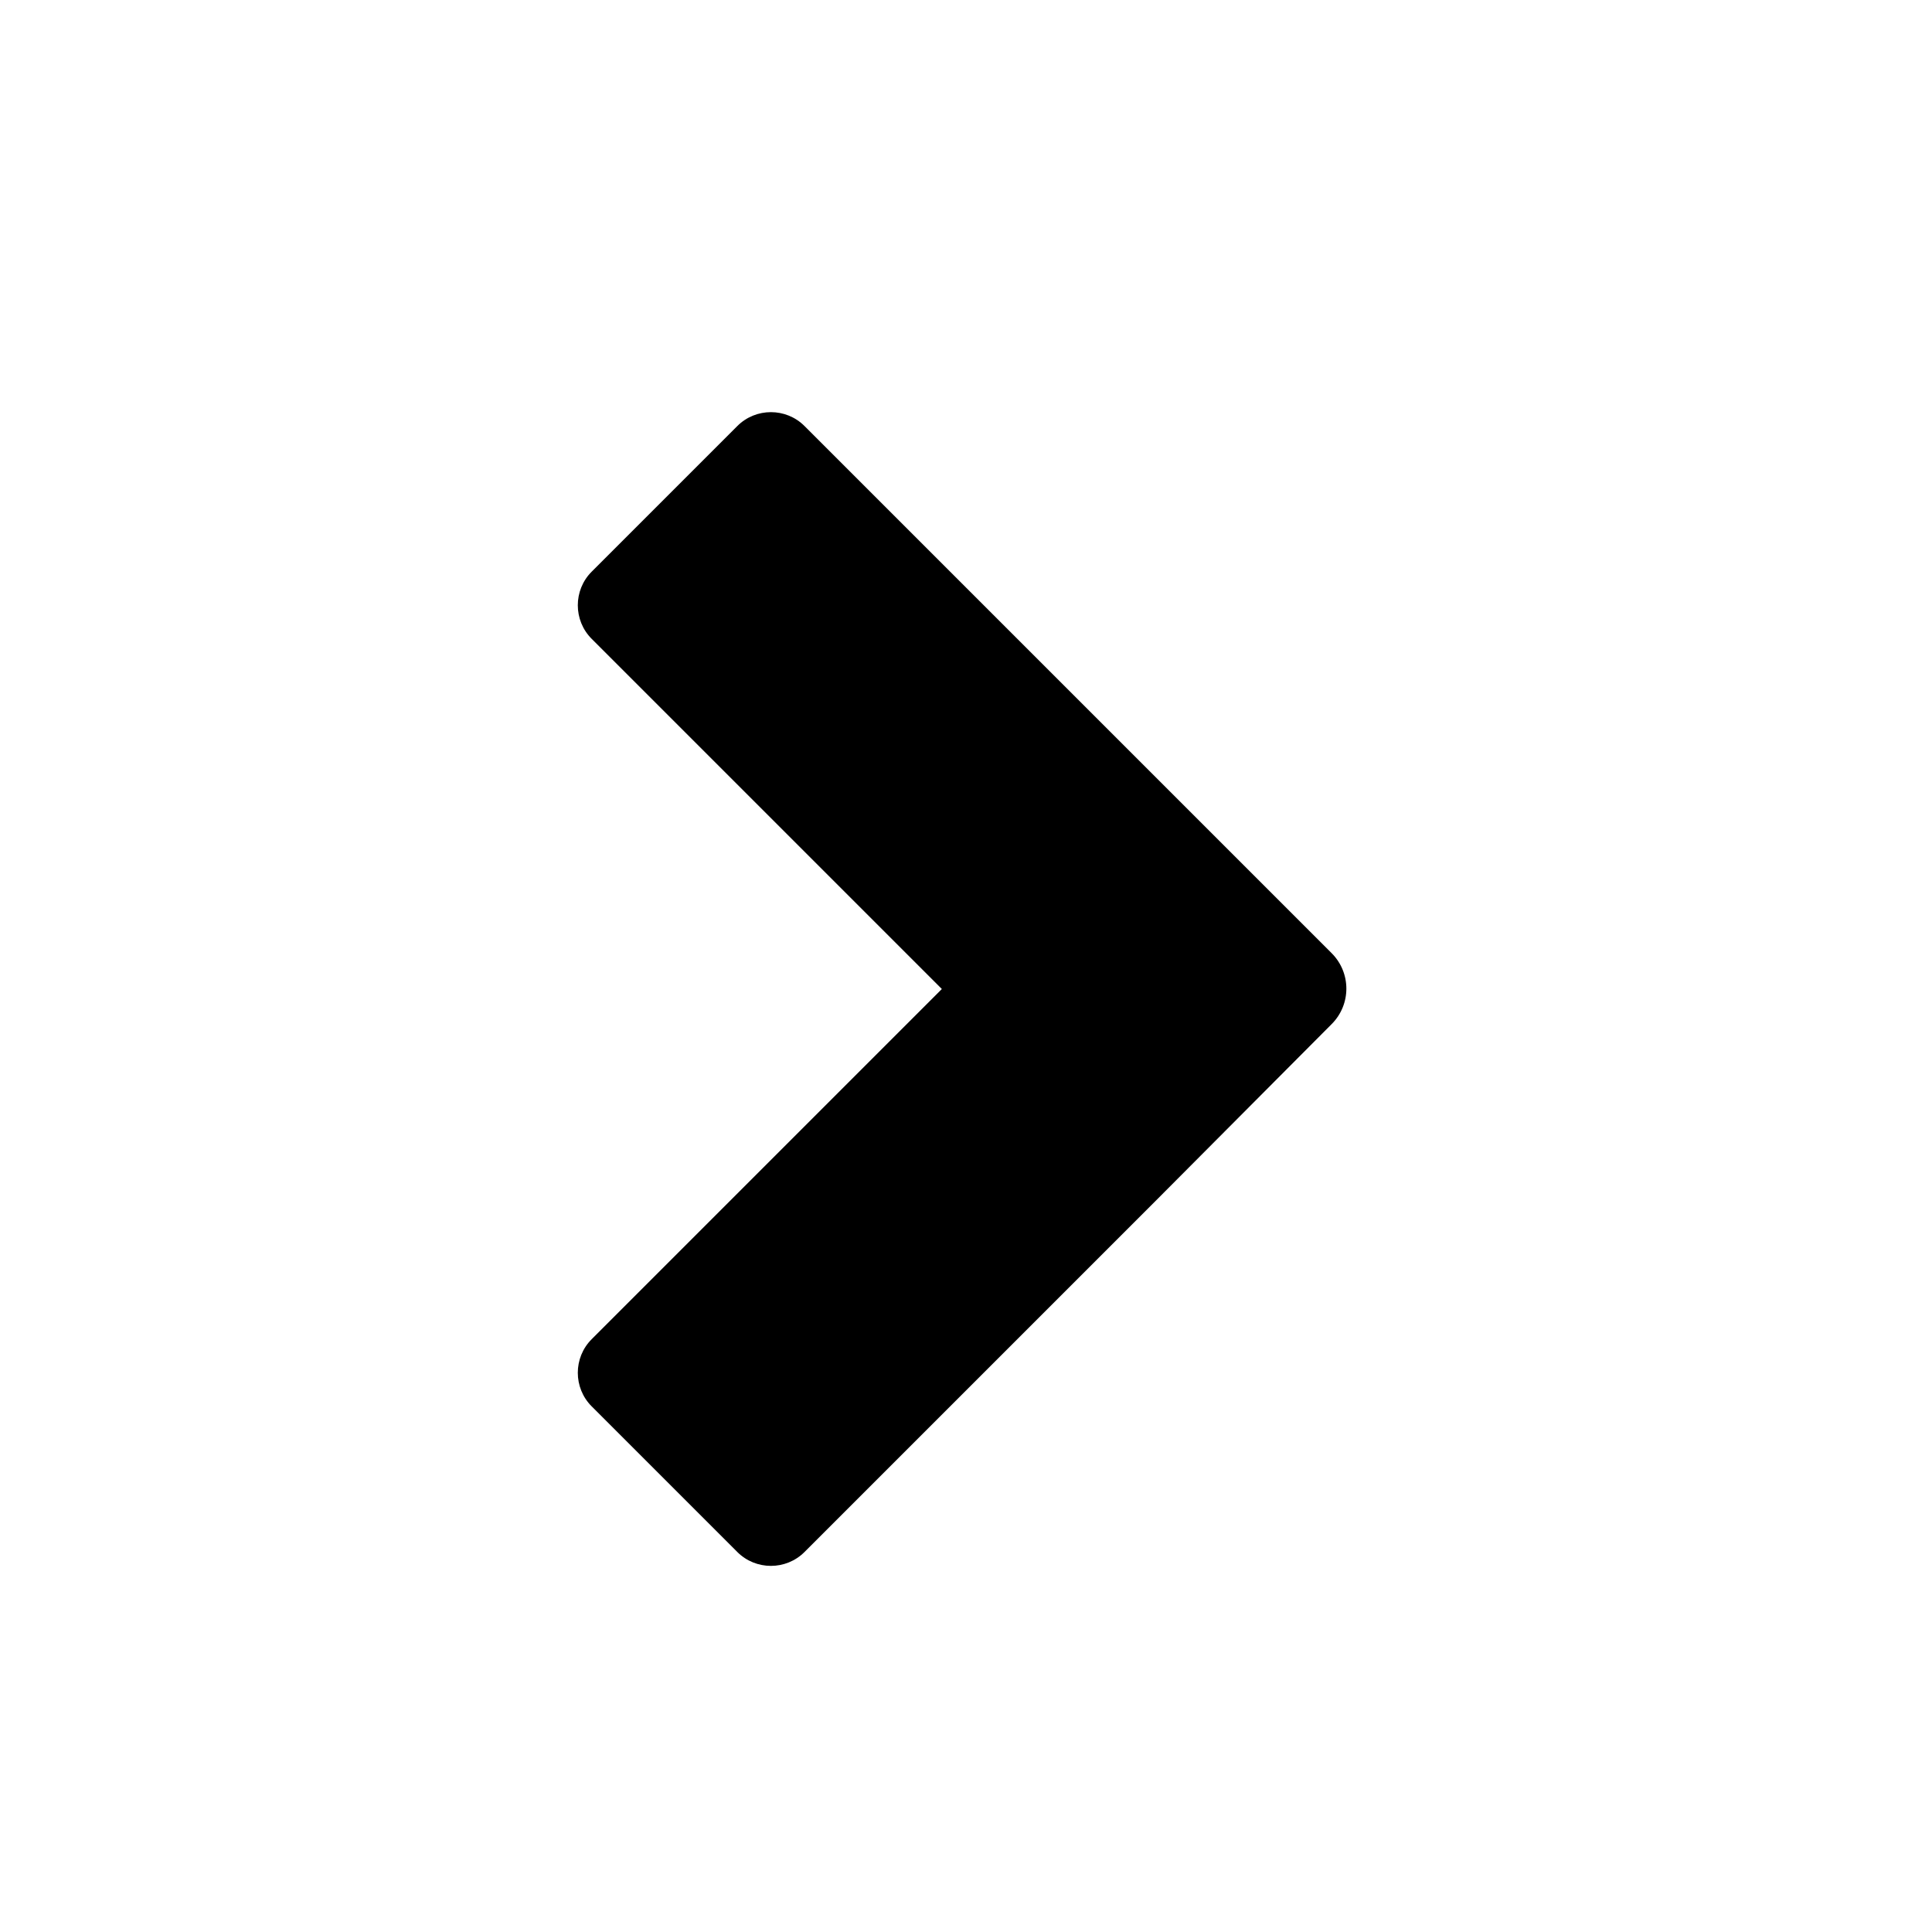
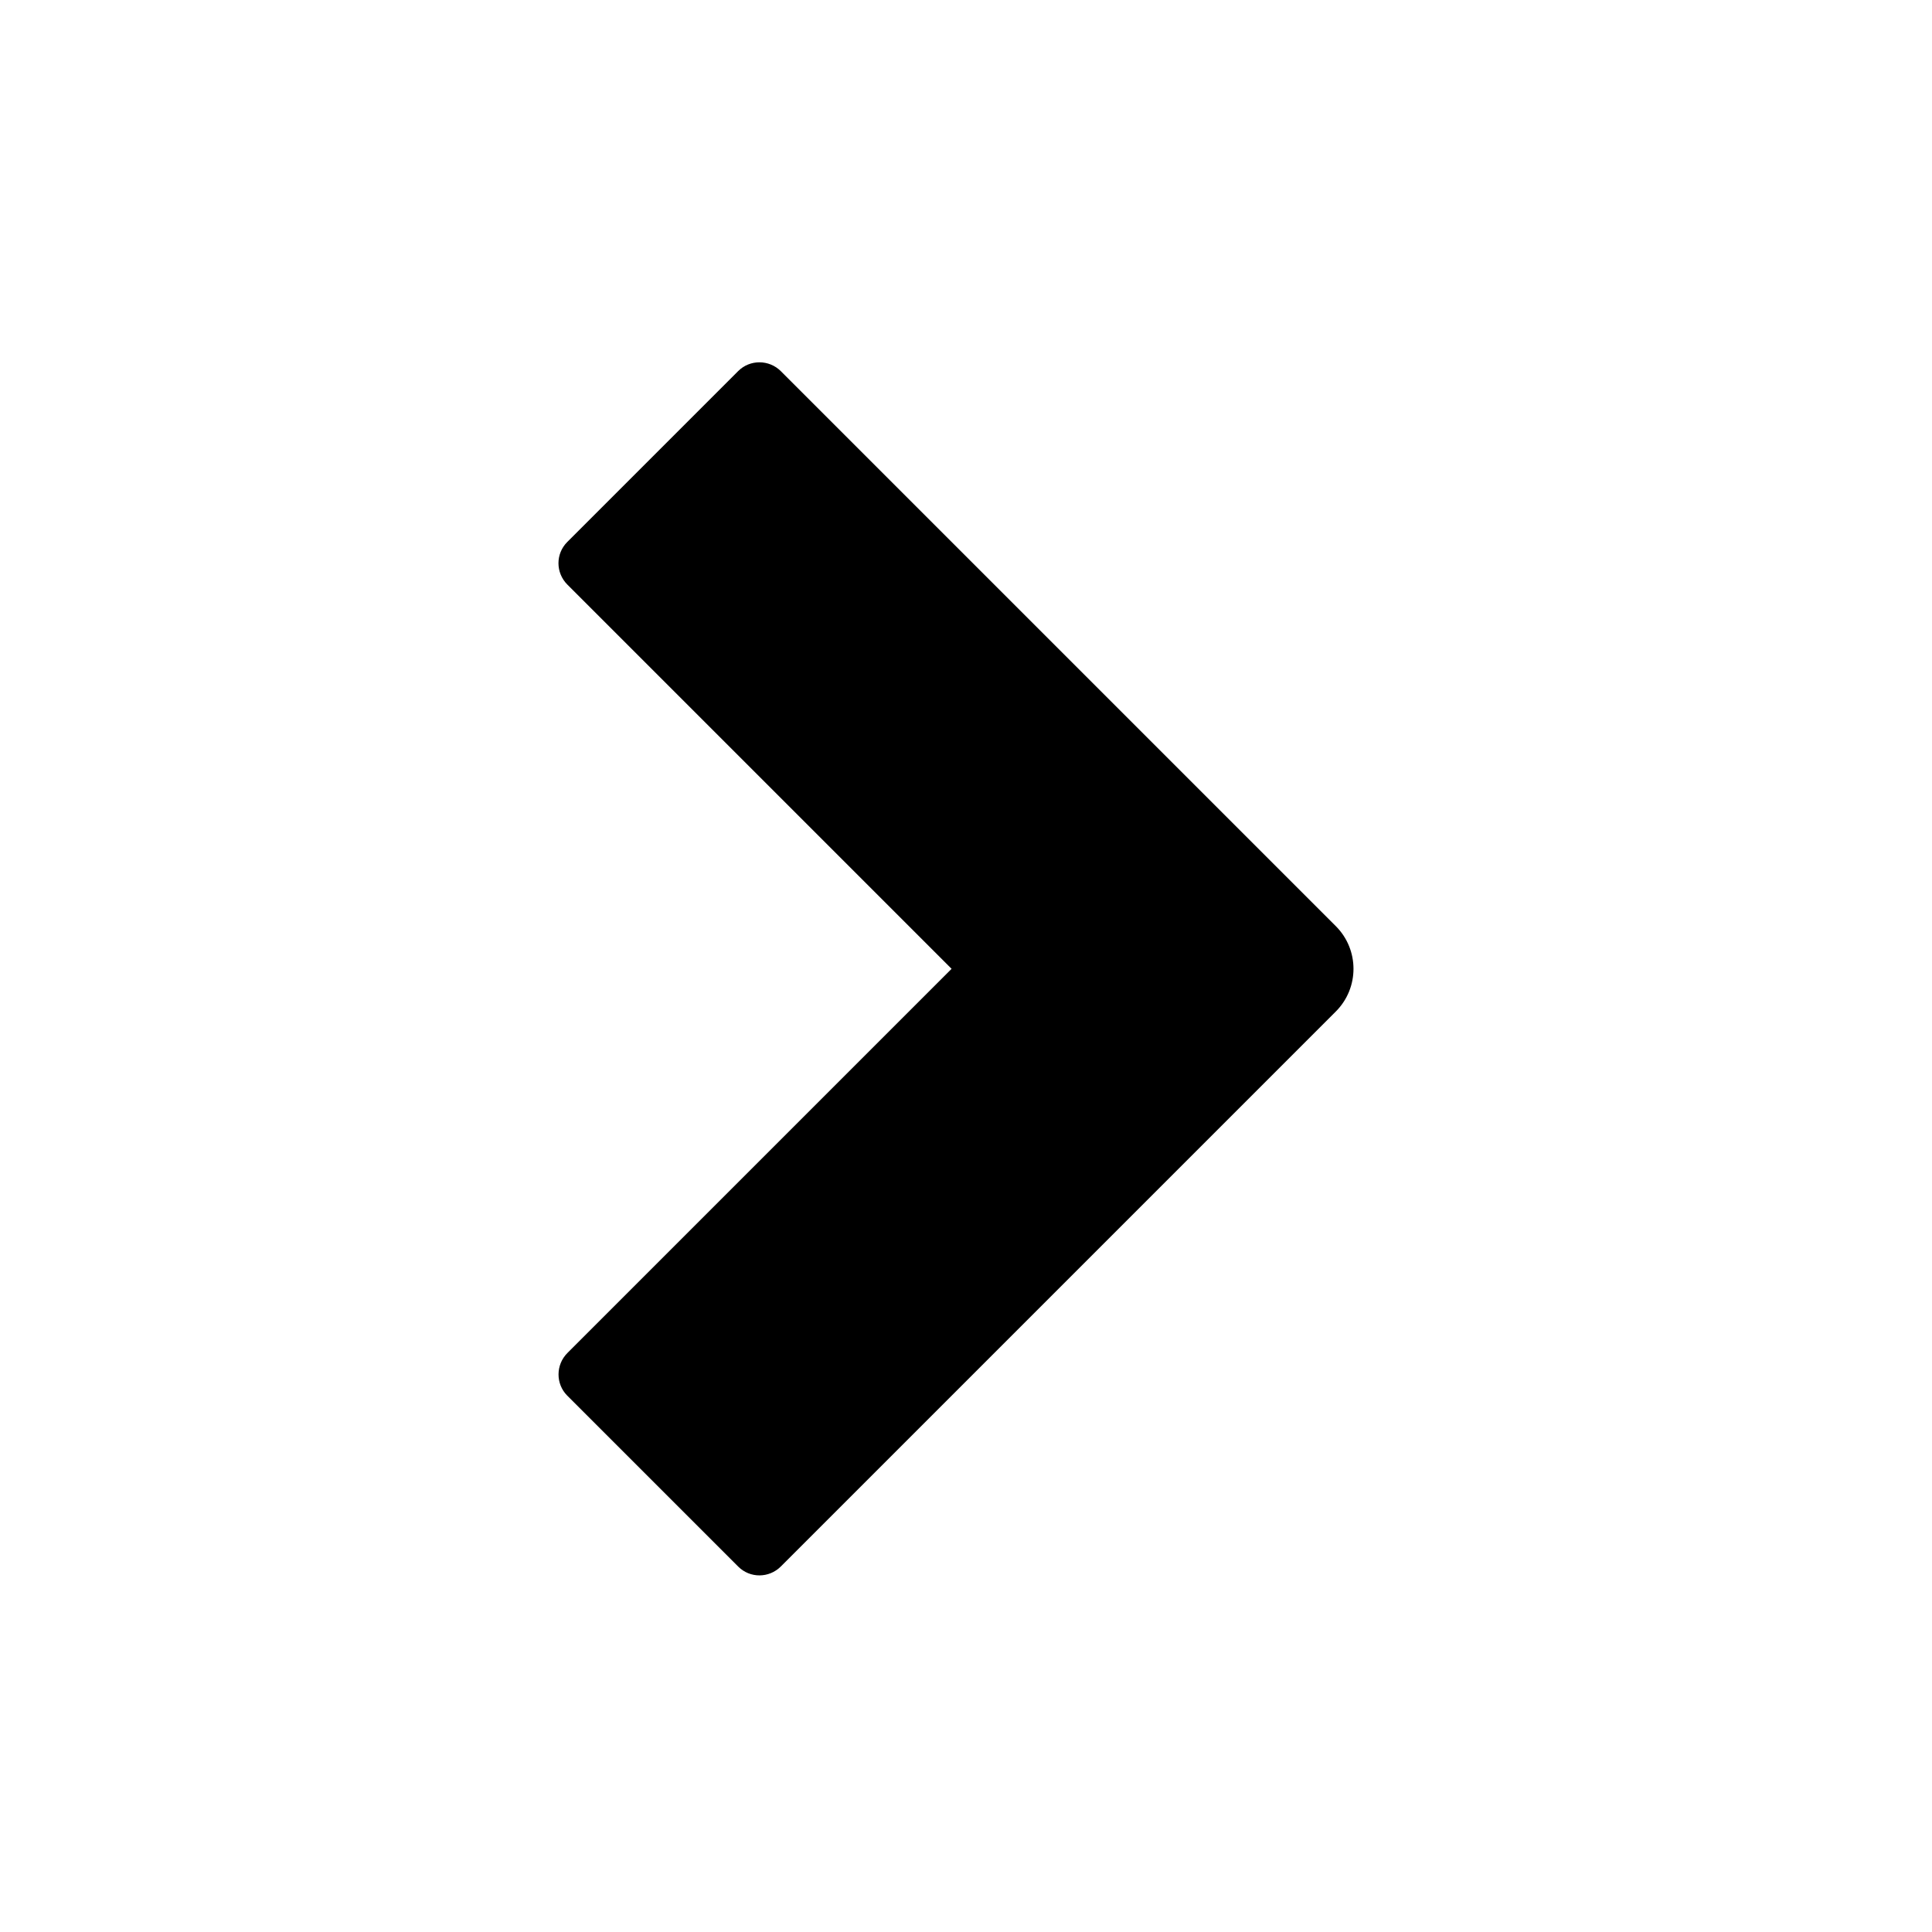
- <svg xmlns="http://www.w3.org/2000/svg" version="1.1" id="Layer_1" x="0px" y="0px" viewBox="0 0 512 512" enable-background="new 0 0 512 512" xml:space="preserve">
-   <g id="baseline">
- </g>
-   <g id="Layer_2">
-     <path d="M362.3,262" />
-     <path d="M352.9,271.4c5.2-5.2,5.2-13.6,0-18.8L306,205.7l-92.8-92.8c-4.9-4.9-12.9-4.9-17.8,0l-38.6,38.6c-4.9,4.9-4.9,12.9,0,17.8   l92.8,92.8l-92.8,92.8c-4.9,4.9-4.9,12.9,0,17.8l38.6,38.6c4.9,4.9,12.9,4.9,17.8,0l92.8-92.8L352.9,271.4z" />
+ <svg xmlns="http://www.w3.org/2000/svg" width="128px" height="128px" viewBox="0 0 128 128" version="1.1">
+   <description>Created with Sketch.</description>
+   <defs />
+   <g id="Page-1" stroke="none" stroke-width="1" fill="none" fill-rule="evenodd">
+     <g id="chevron" fill="#000000">
+       <path d="M88.501,61.359 C90.063,62.921 90.062,65.454 88.501,67.015 L77.187,78.329 L51.735,103.781 C50.946,104.57 49.687,104.569 48.909,103.791 L37.582,92.465 C36.81,91.692 36.81,90.422 37.593,89.639 L63.045,64.187 L37.593,38.735 C36.803,37.946 36.805,36.687 37.582,35.909 L48.909,24.582 C49.682,23.81 50.952,23.81 51.735,24.593 L77.187,50.045 L88.501,61.359 Z" id="Rectangle-3" />
+     </g>
  </g>
</svg>
